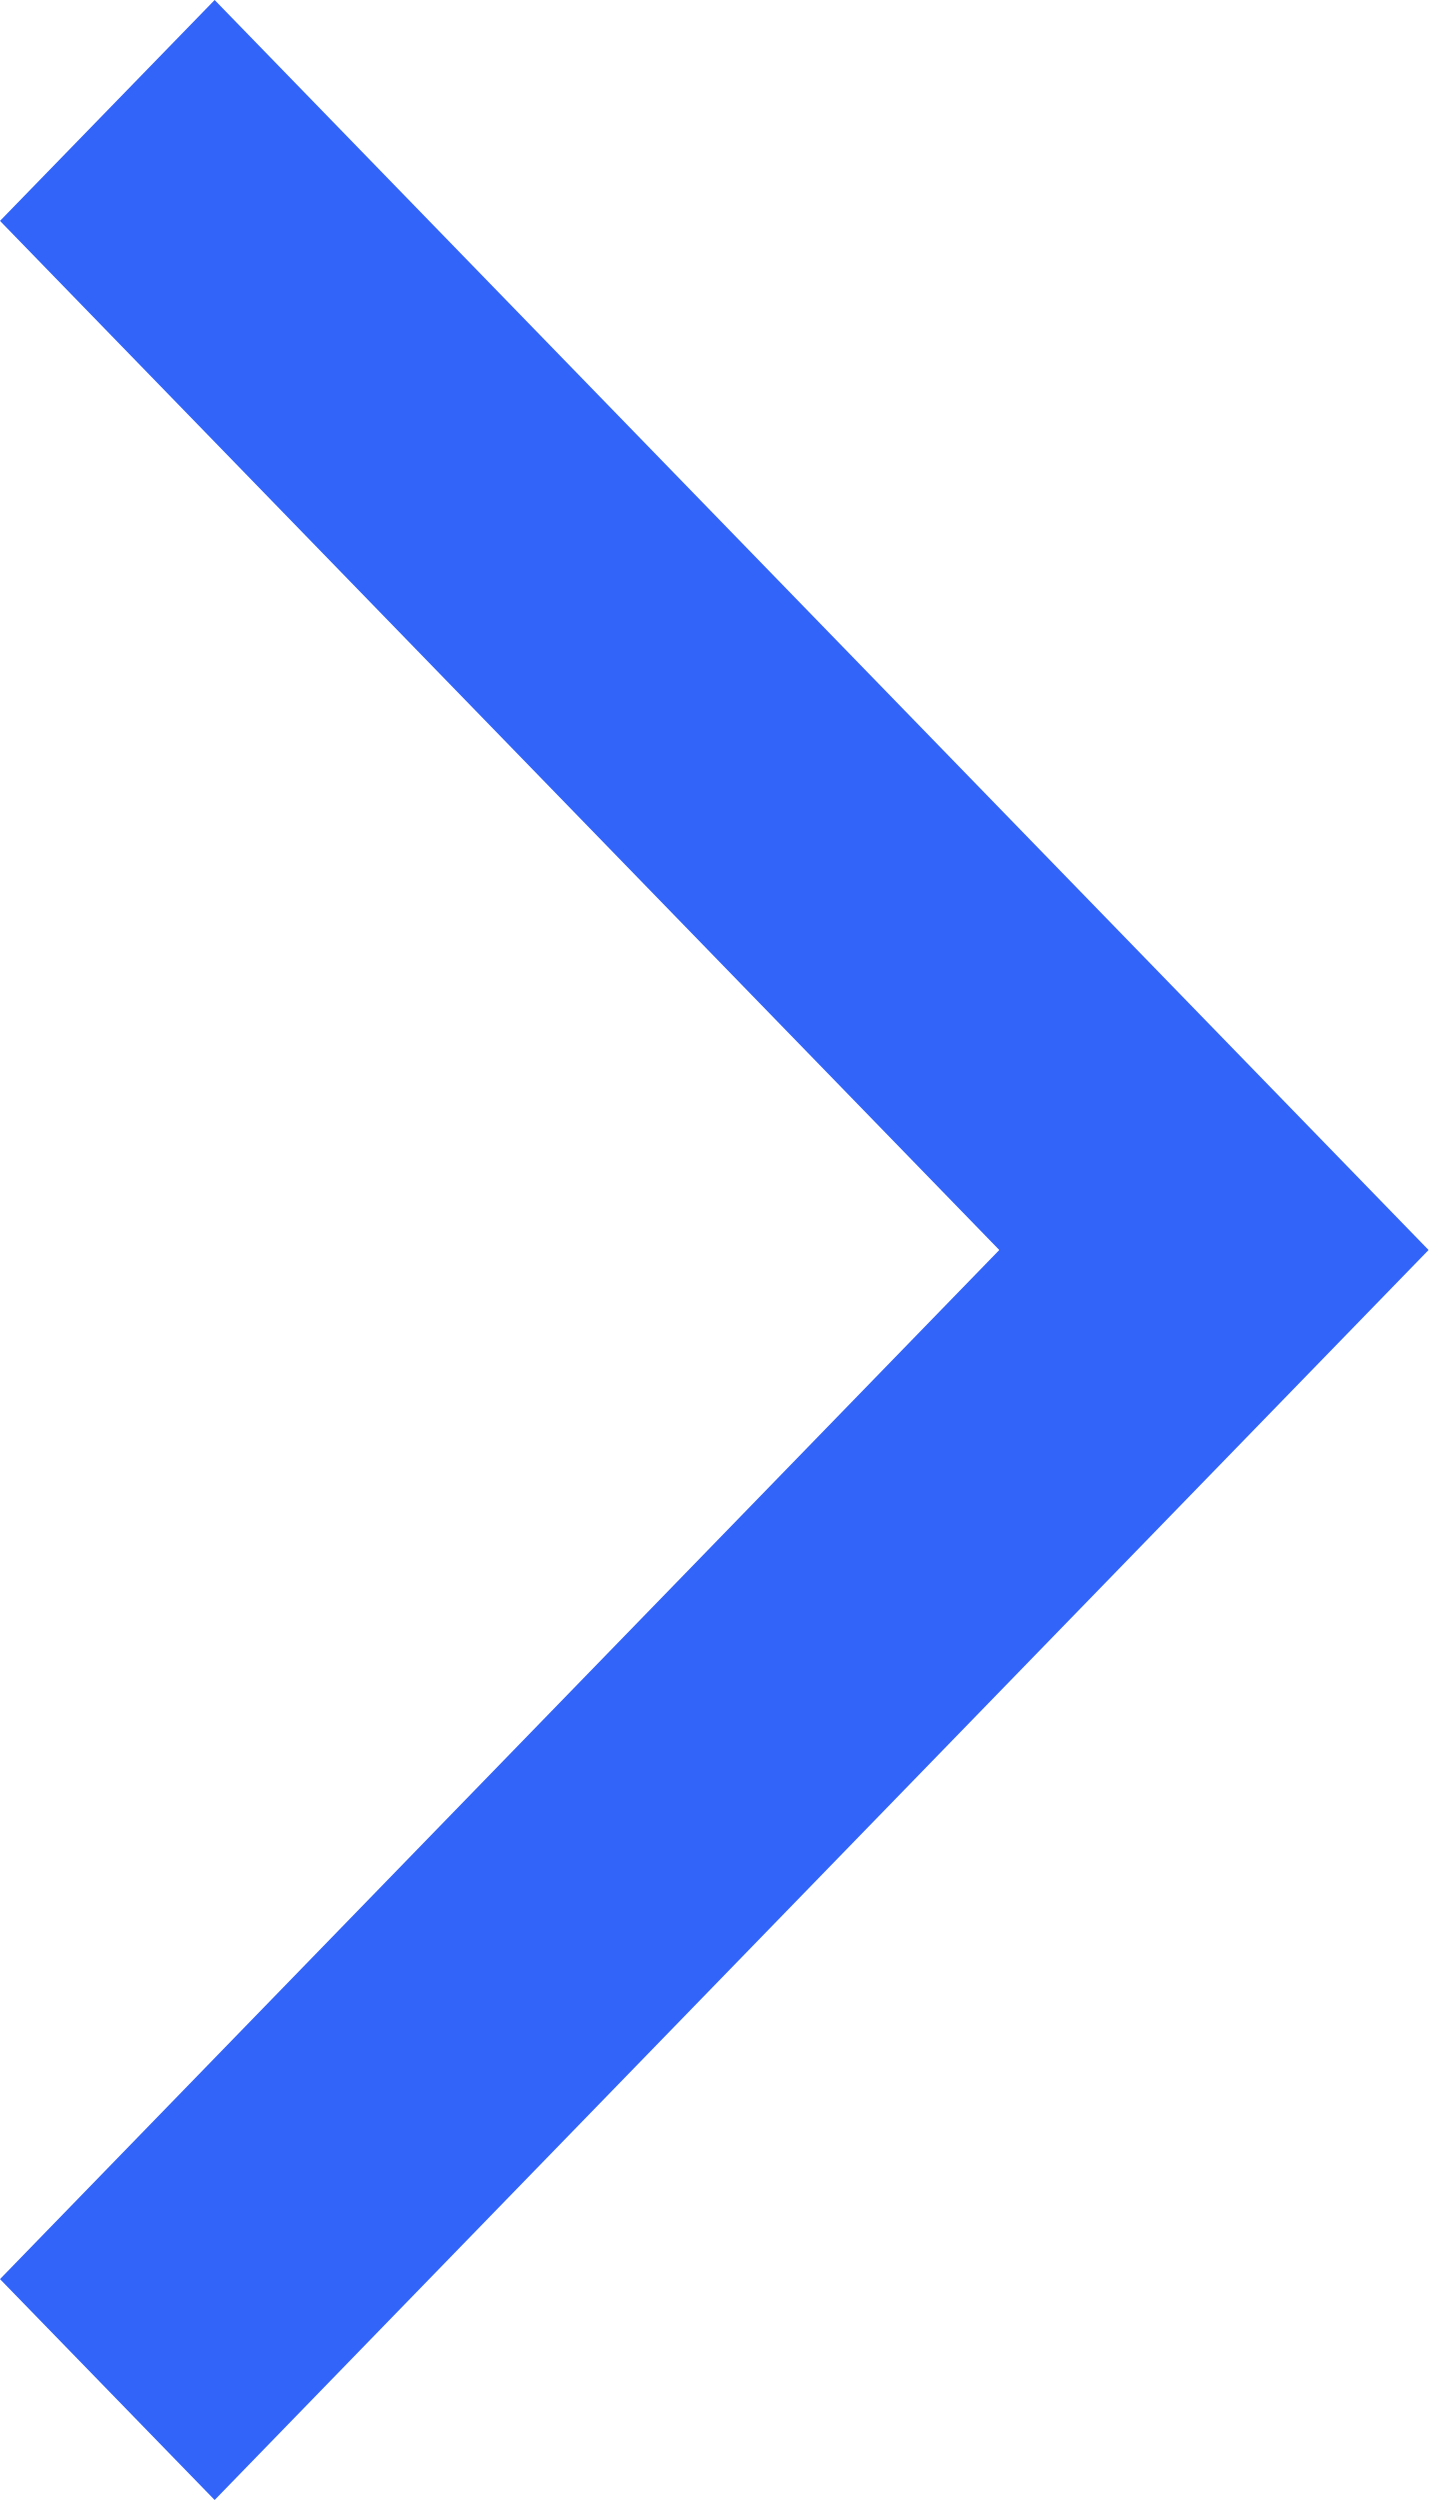
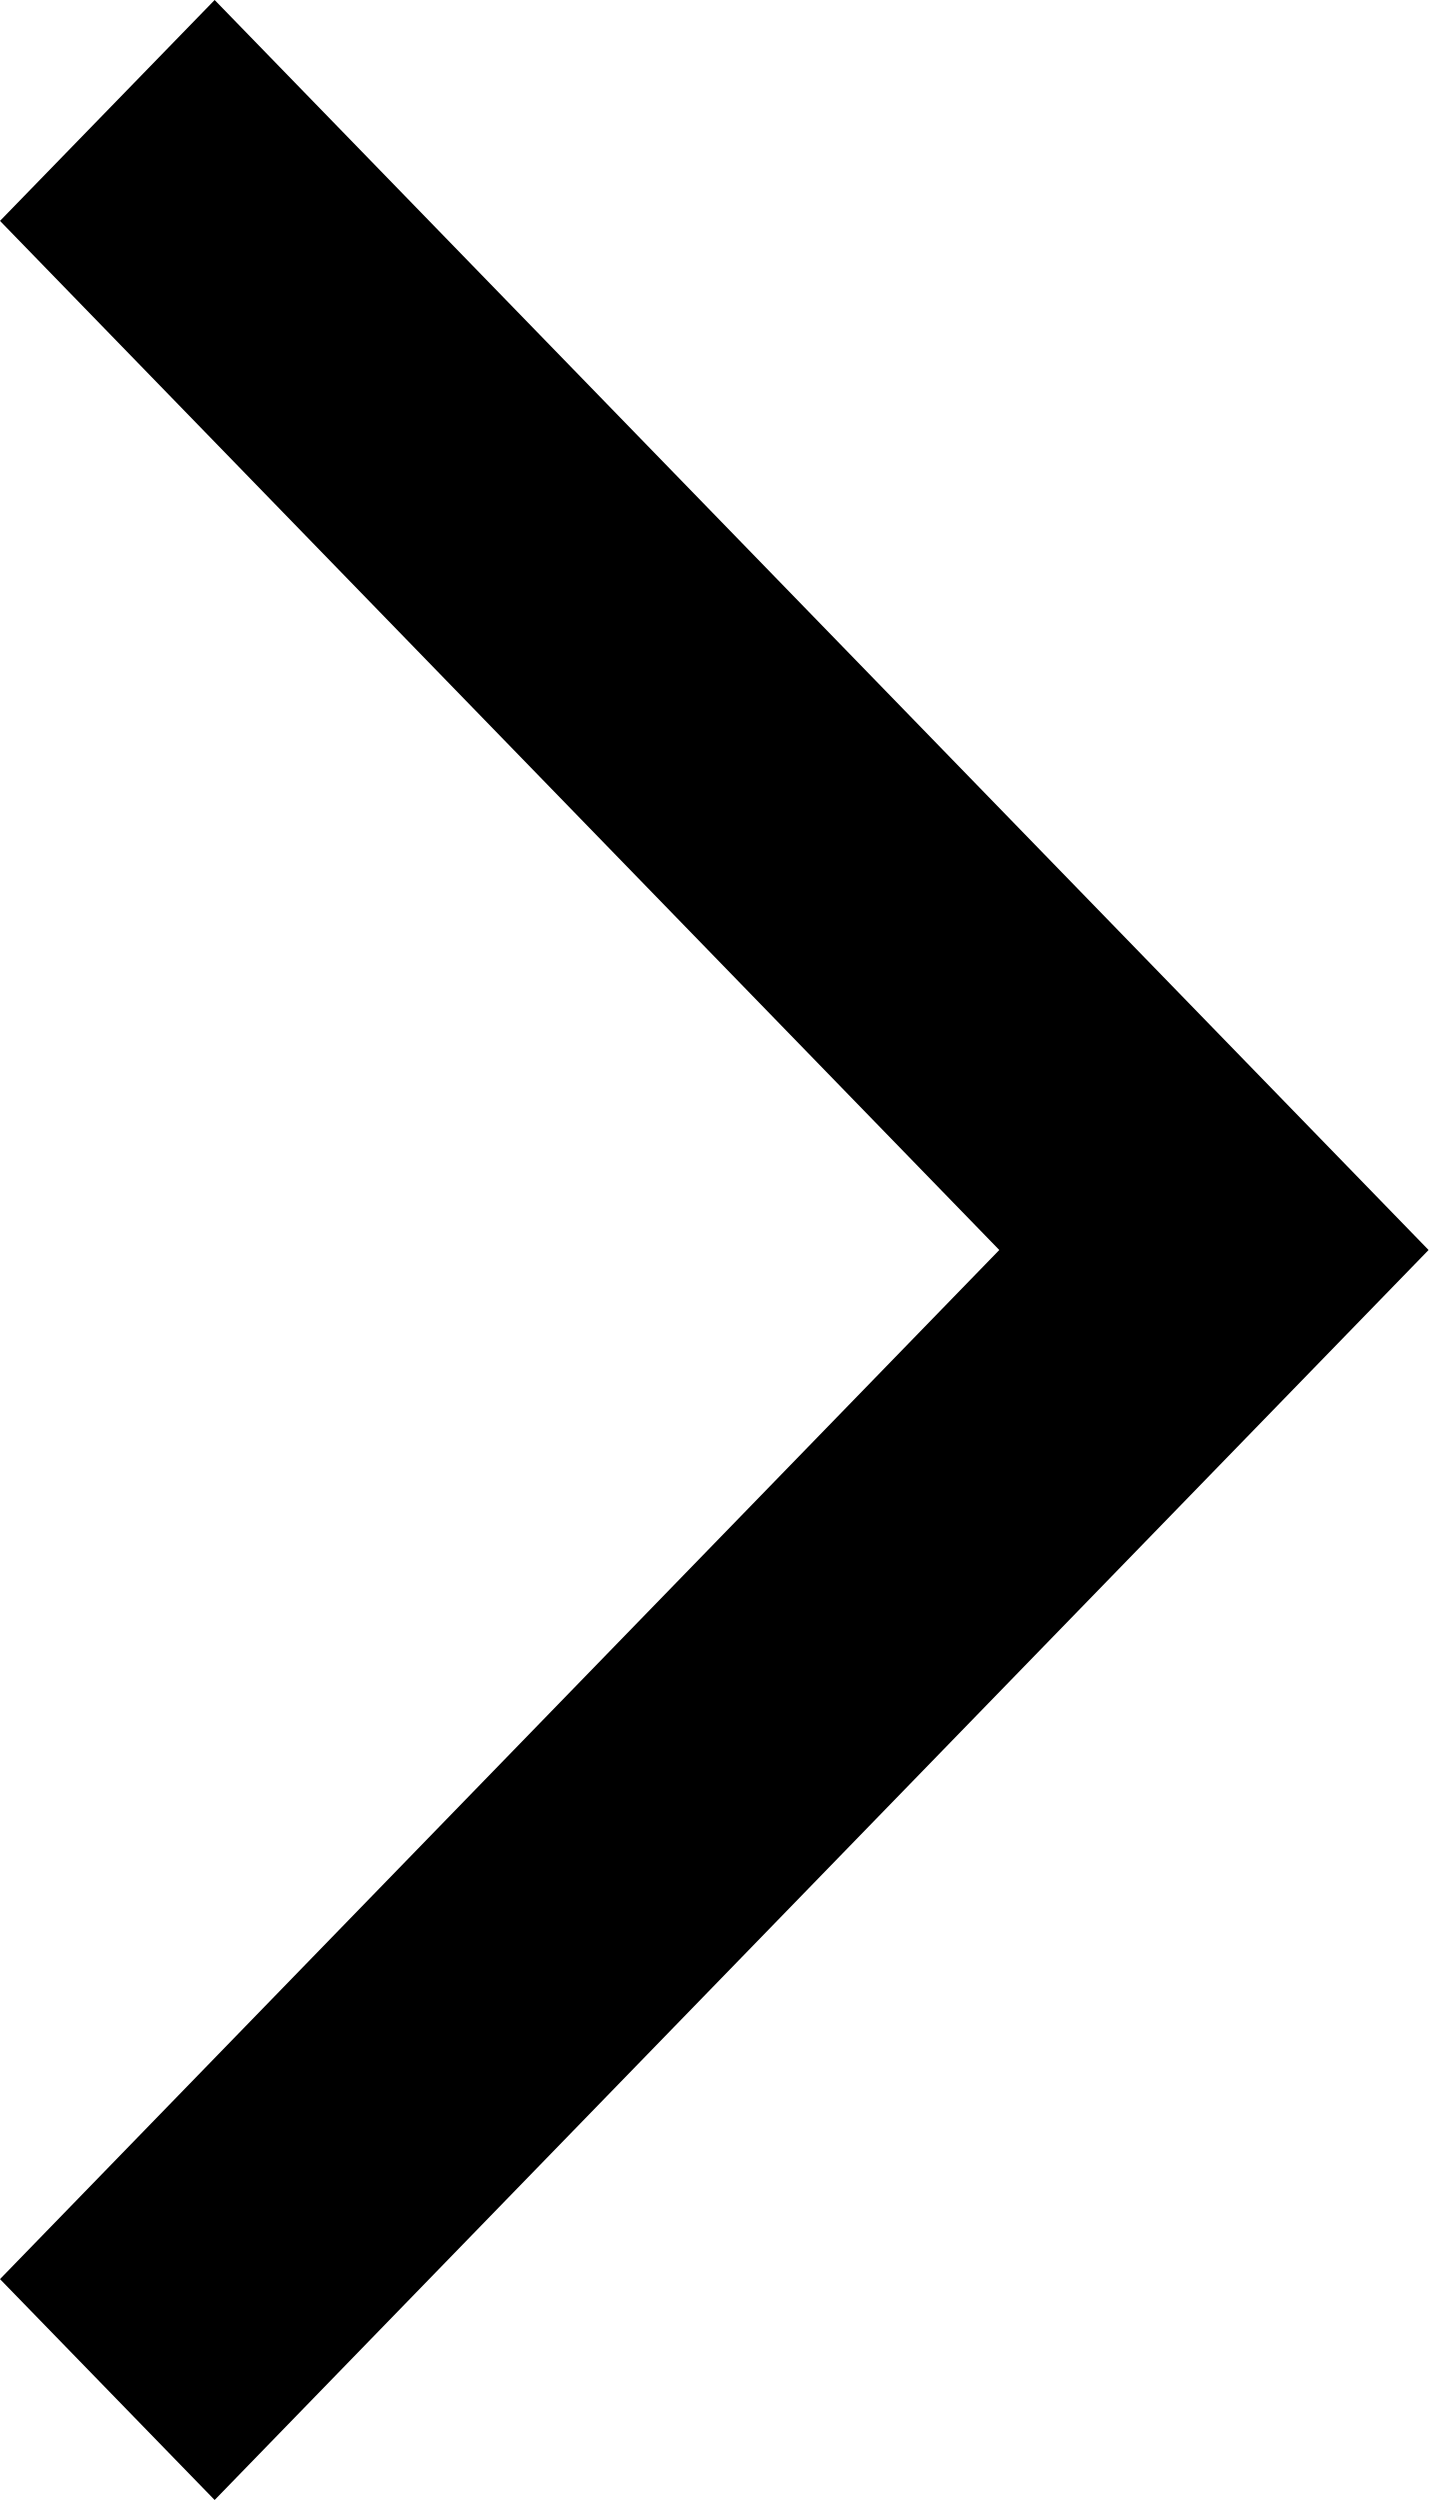
<svg xmlns="http://www.w3.org/2000/svg" width="8" height="14" class="text-primary" viewBox="0 0 8 14" fill="none">
-   <path fill-rule="evenodd" clip-rule="evenodd" d="M-1.52192e-07 12.763L1.202 14L8 7L1.202 1.4331e-08L-1.47563e-08 1.237L5.596 7L-1.52192e-07 12.763Z" fill="#3264FA" />
+   <path fill-rule="evenodd" clip-rule="evenodd" d="M-1.52192e-07 12.763L1.202 14L8 7L1.202 1.4331e-08L-1.47563e-08 1.237L5.596 7L-1.52192e-07 12.763Z" fill="currentColor" />
</svg>
